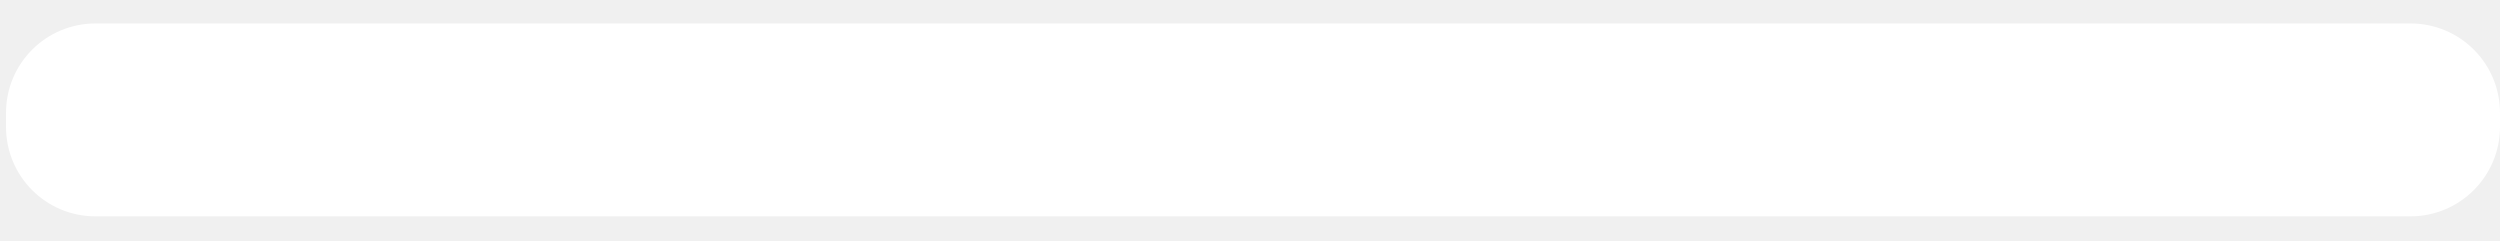
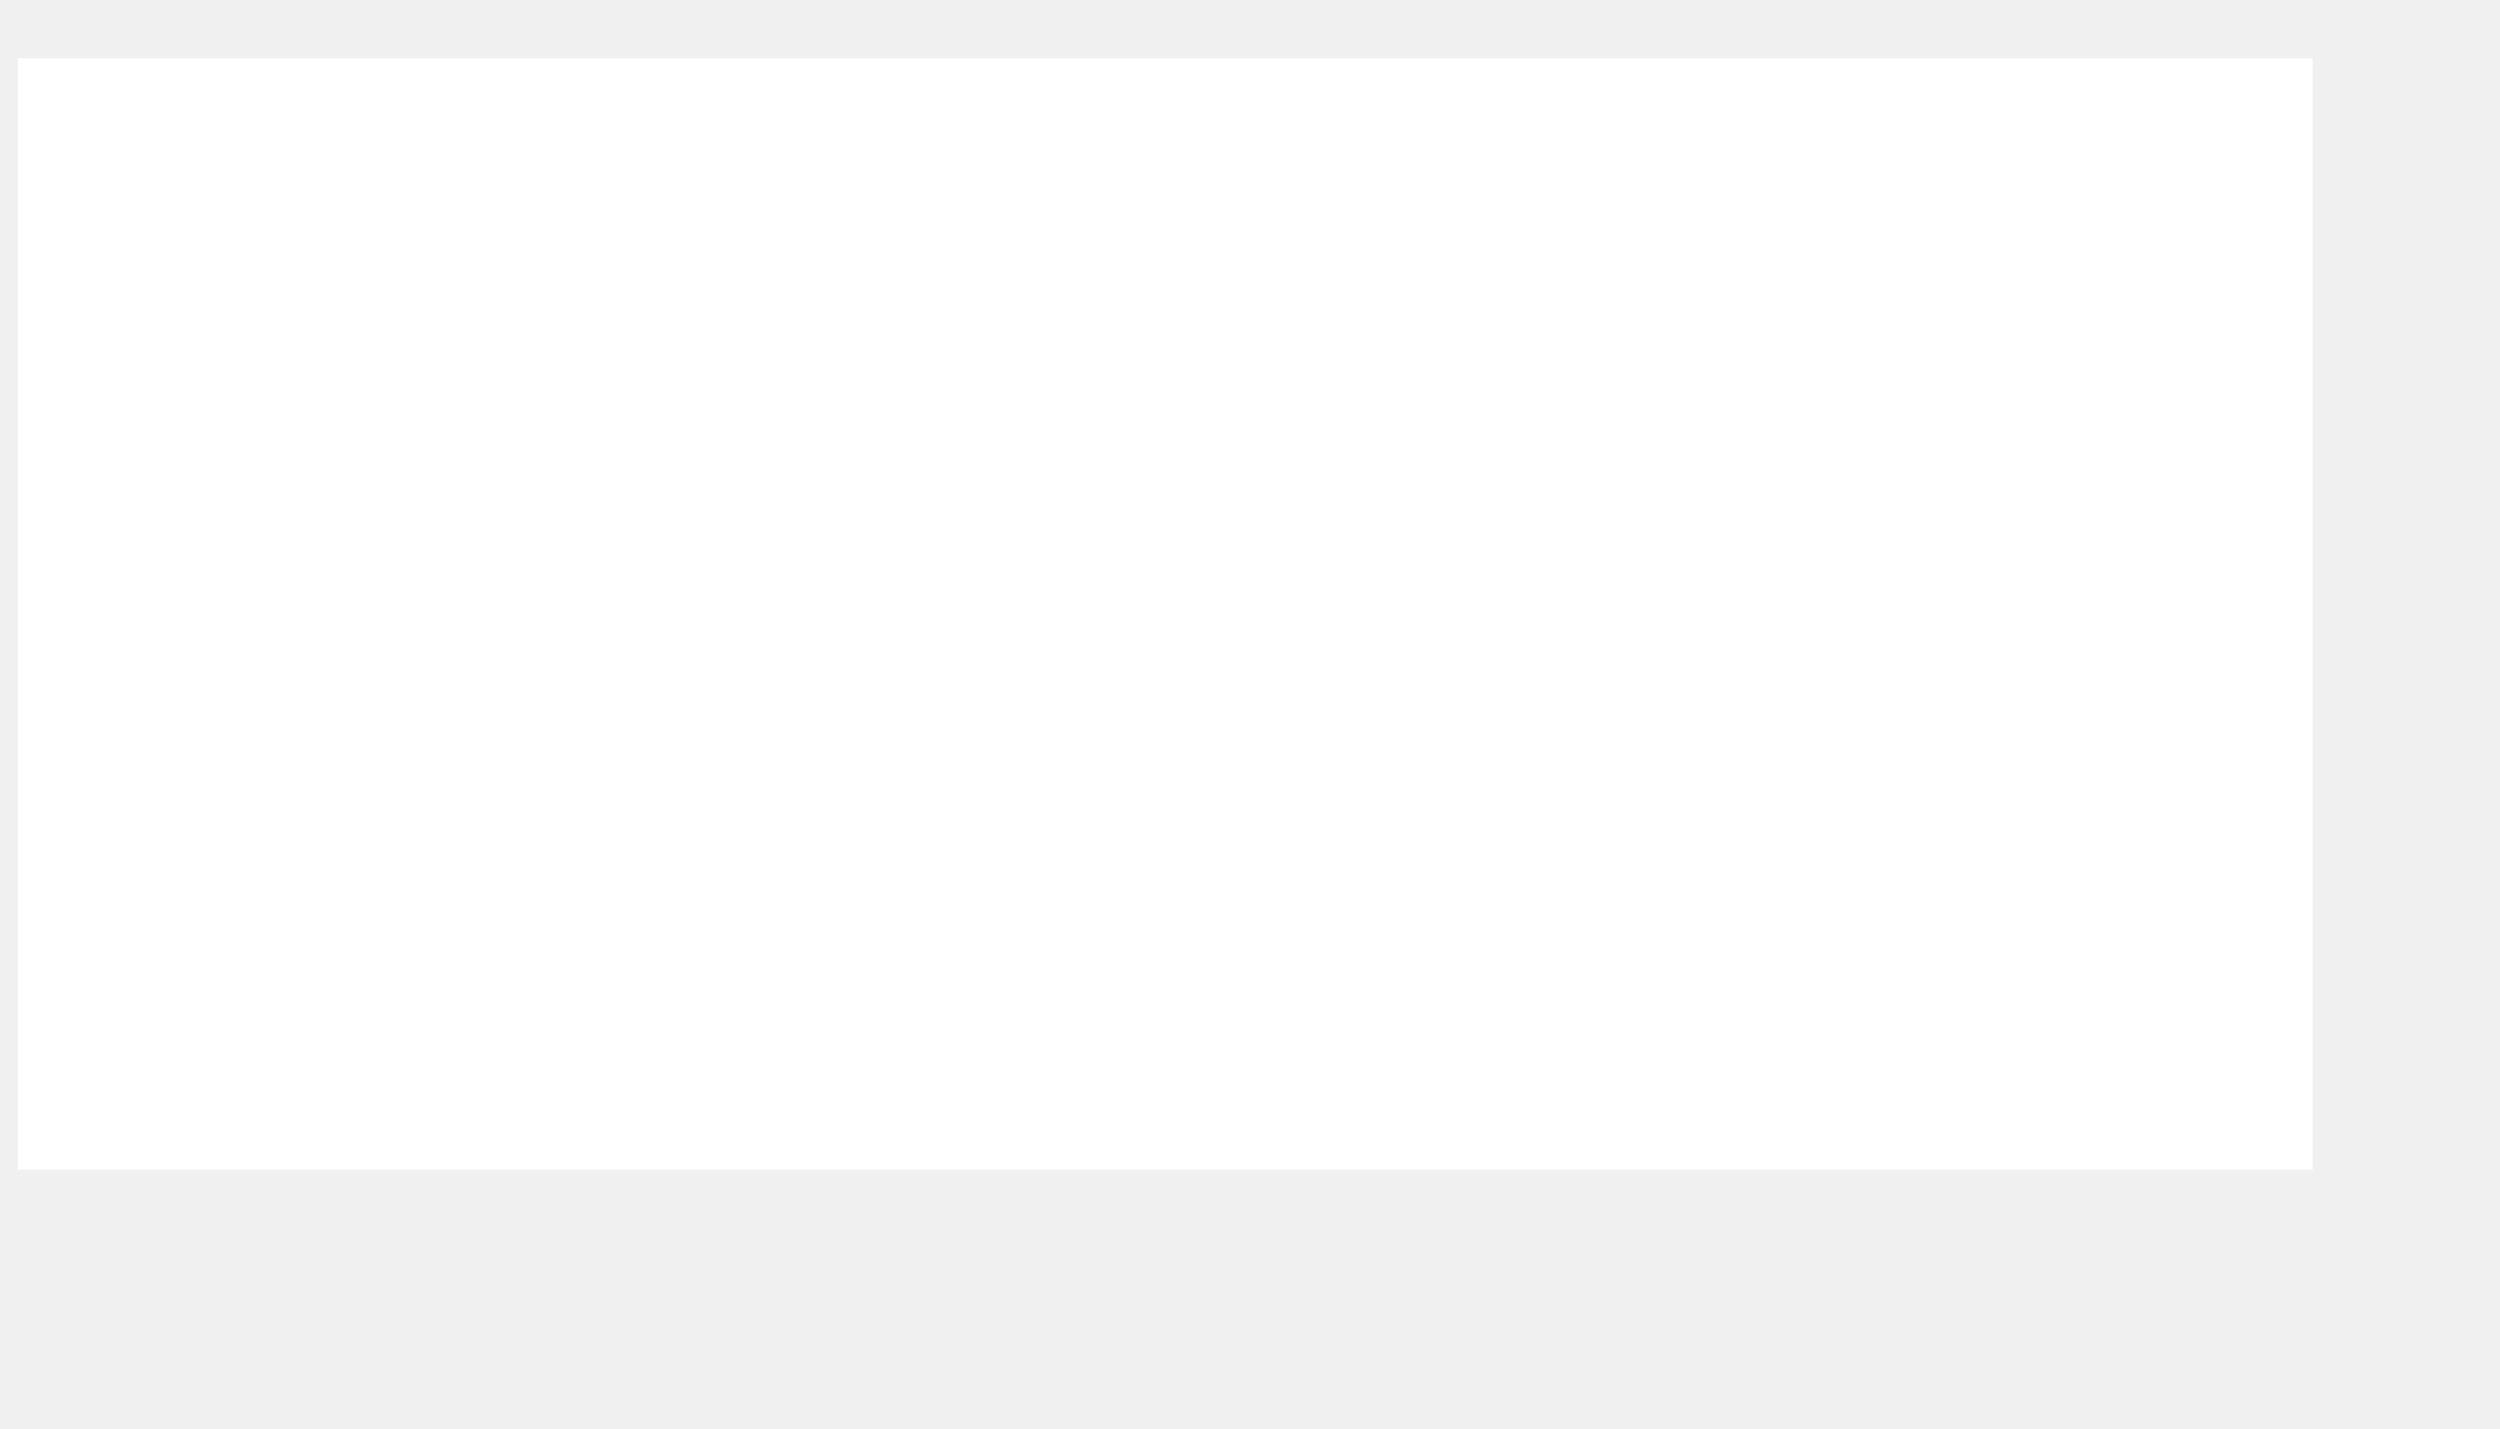
- <svg xmlns="http://www.w3.org/2000/svg" version="1.1" width="52px" height="5px">
-   <g transform="matrix(1 0 0 1 -2074 -853 )">
-     <path d="M 52 2.638  C 52 3.669  51.163 4.5  50.138 4.5  L 1.988 4.5  C 0.956 4.5  0.125 3.669  0.125 2.638  L 0.125 2.35  C 0.125 1.319  0.956 0.488  1.988 0.488  L 50.138 0.488  C 51.169 0.488  52 1.319  52 2.35  L 52 2.638  Z " fill-rule="nonzero" fill="#ffffff" stroke="none" transform="matrix(1 0 0 1 2074 853 )" />
+ <svg xmlns="http://www.w3.org/2000/svg" version="1.1" width="7px" height="4px">
+   <g transform="matrix(1 0 0 1 -2112 -567 )">
+     <path d="M 0.05 3.275  L 0.05 0.163  L 6.475 0.163  L 6.475 3.275  L 0.05 3.275  Z " fill-rule="nonzero" fill="#ffffff" stroke="none" transform="matrix(1 0 0 1 2112 567 )" />
  </g>
</svg>
